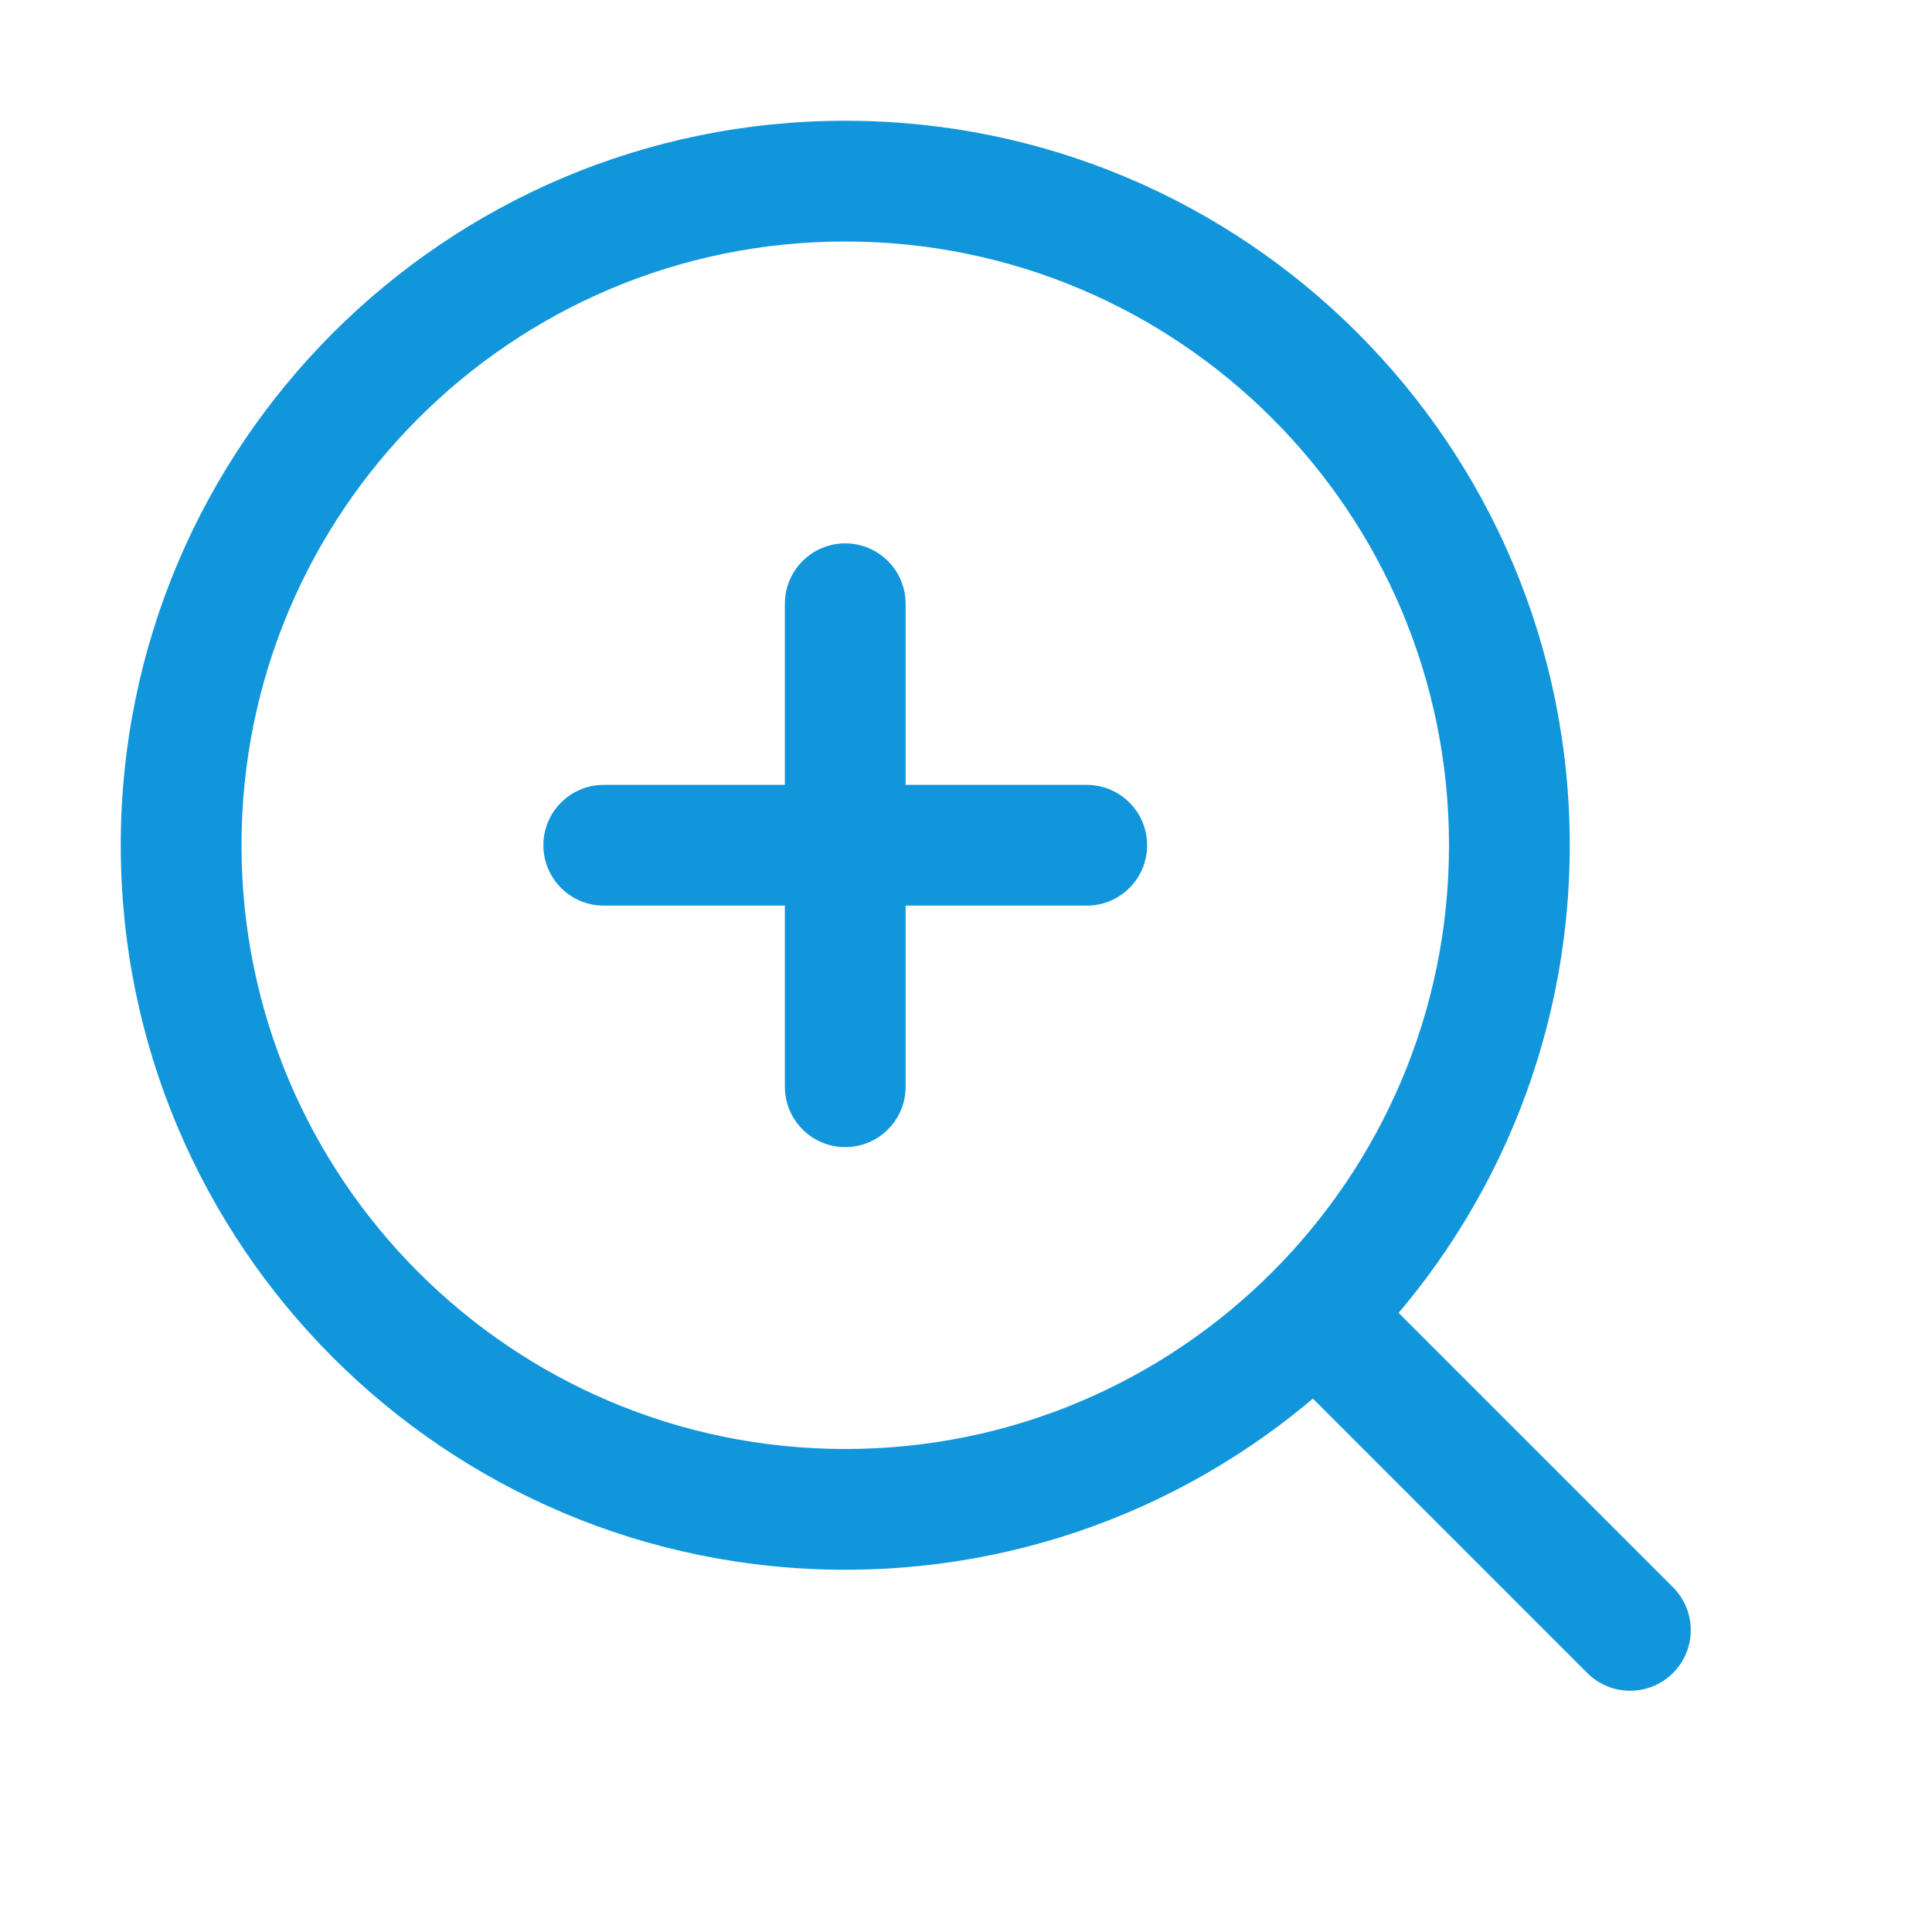
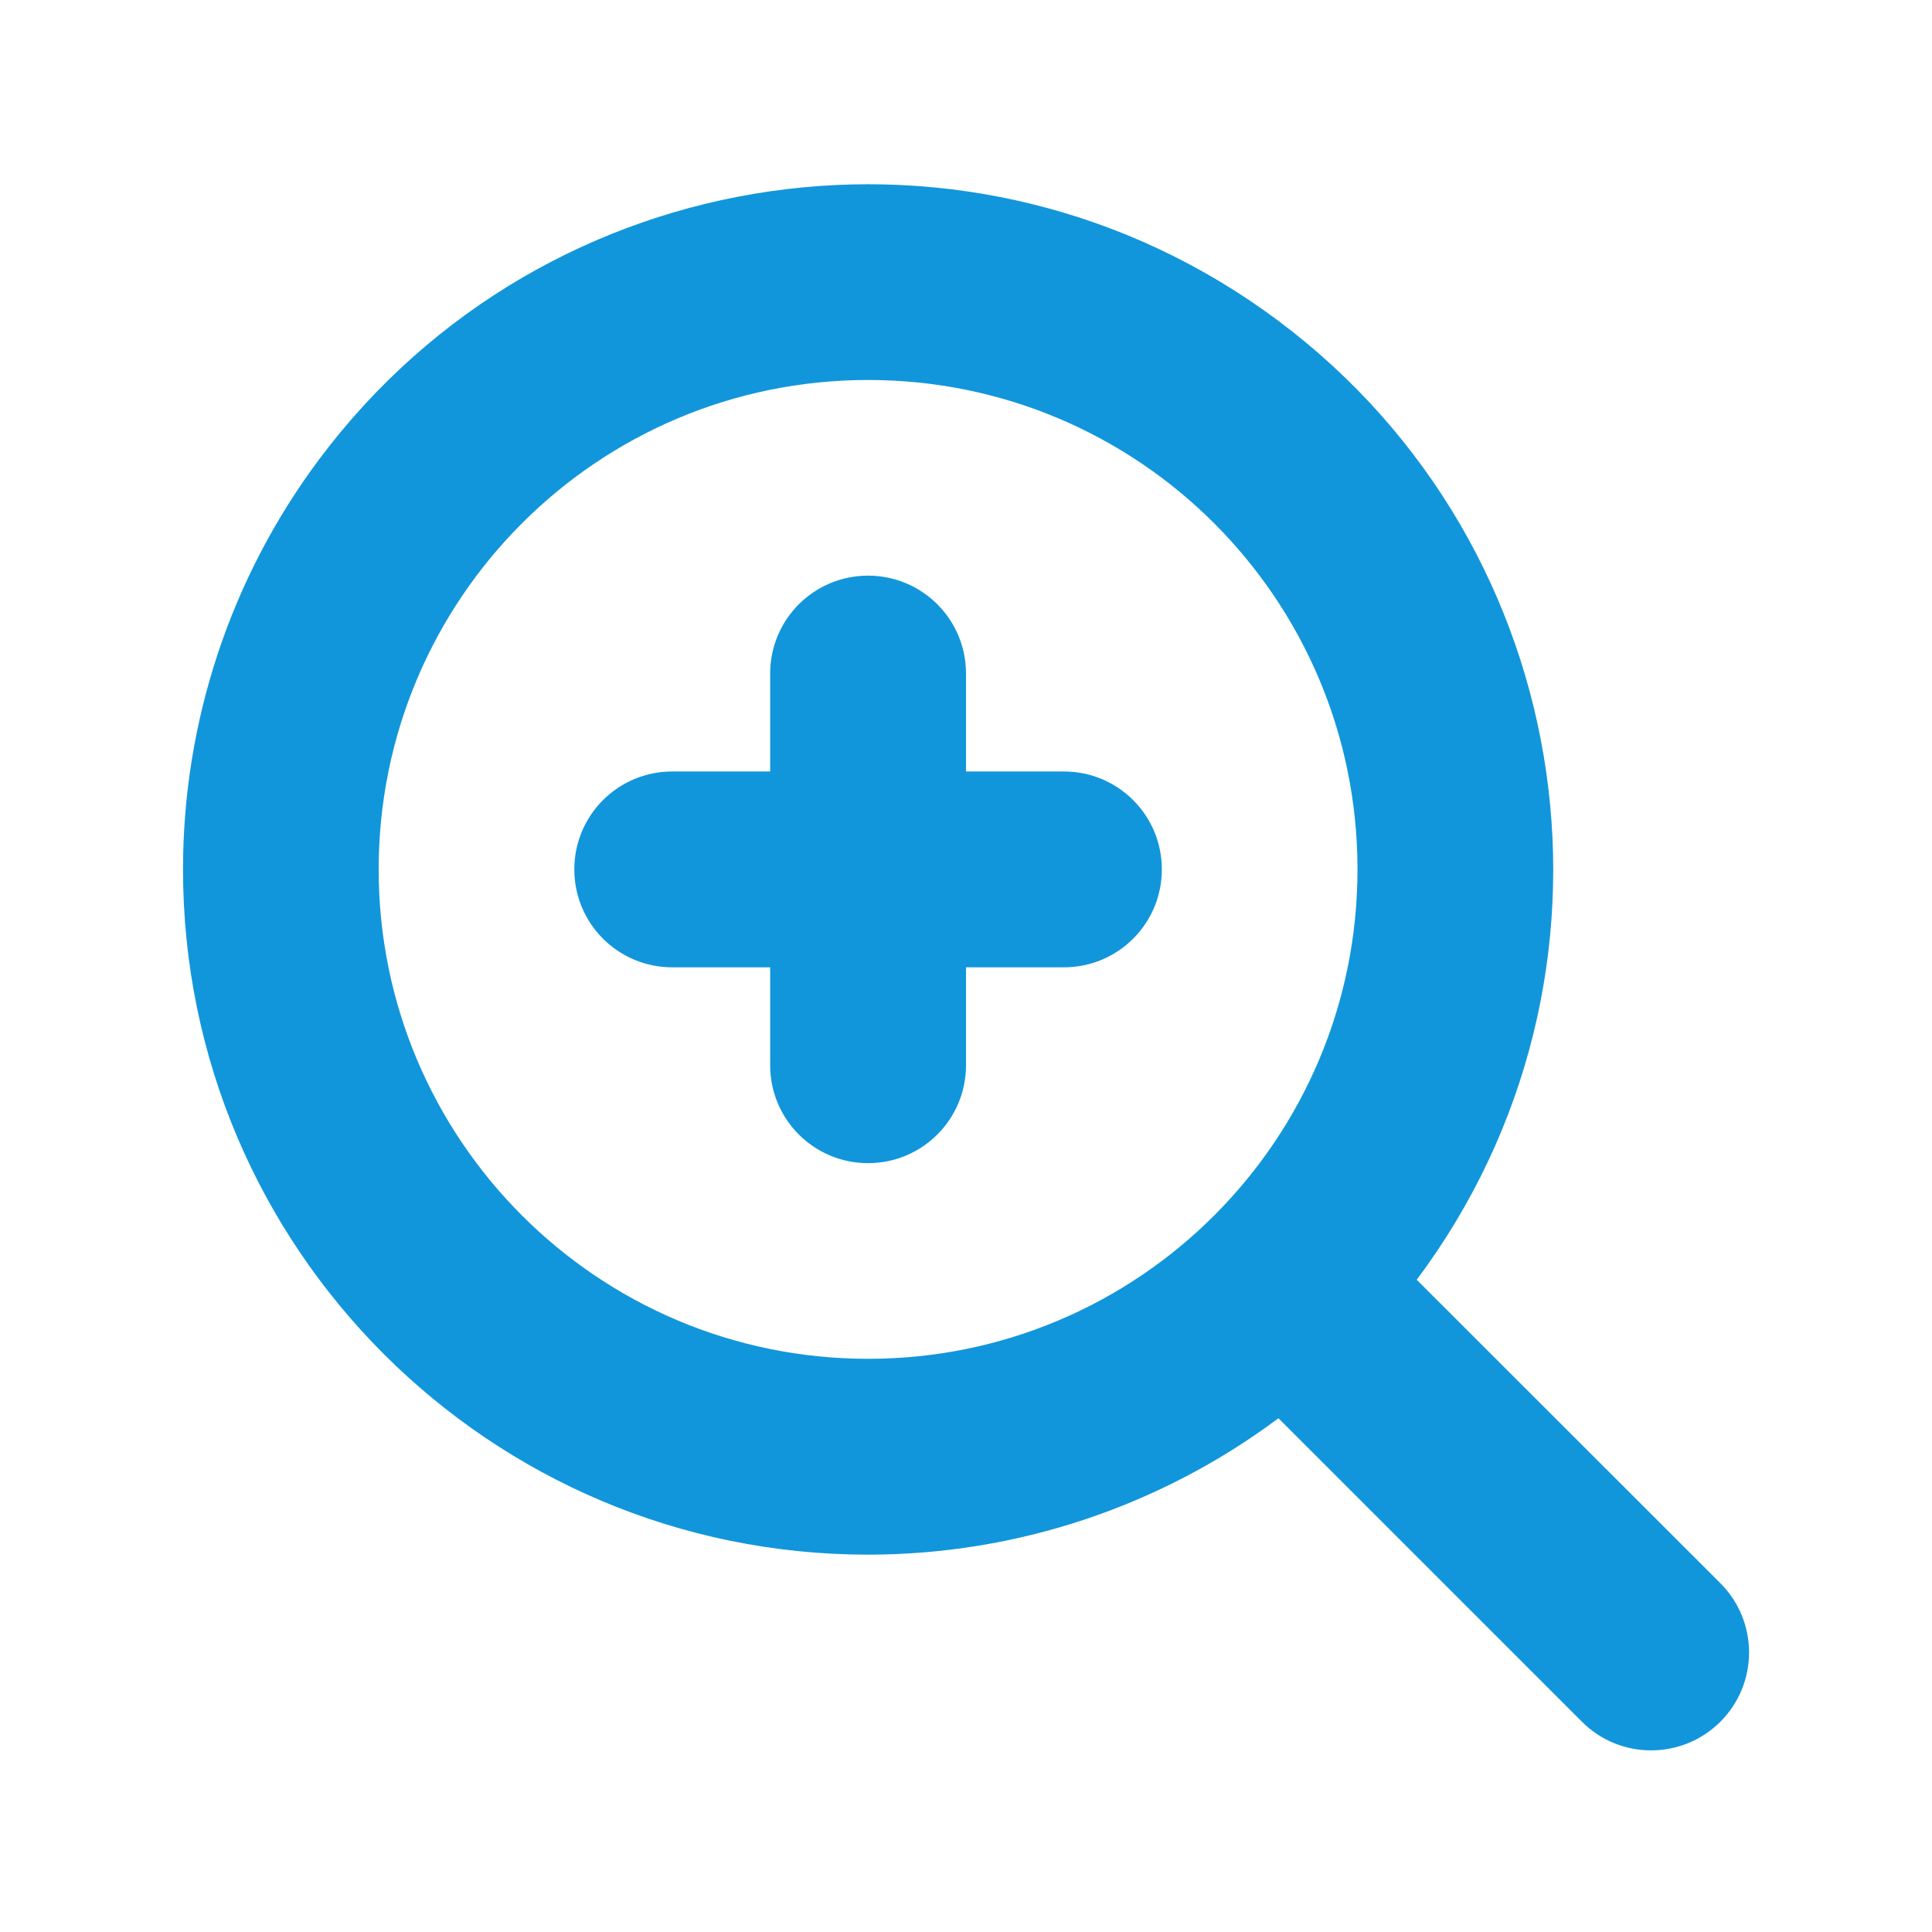
- <svg xmlns="http://www.w3.org/2000/svg" t="1555466619661" class="icon" style="" viewBox="0 0 1024 1024" version="1.1" p-id="1669" width="200" height="200">
+ <svg xmlns="http://www.w3.org/2000/svg" t="1555467315471" class="icon" style="" viewBox="0 0 1024 1024" version="1.1" p-id="1964" width="200" height="200">
  <defs>
    <style type="text/css" />
  </defs>
-   <path d="M768 448a320 320 0 1 0-320 320 320 320 0 0 0 320-320z m64 0A384 384 0 1 1 448 64a384 384 0 0 1 384 384z" p-id="1670" fill="#1296db" />
-   <path d="M681.28 726.72a32 32 0 0 1 45.44-45.44l160 160a32 32 0 0 1-45.44 45.44zM320 480a32 32 0 0 1 0-64h256a32 32 0 0 1 0 64z" p-id="1671" fill="#1296db" />
-   <path d="M480 576a32 32 0 0 1-64 0v-256a32 32 0 0 1 64 0z" p-id="1672" fill="#1296db" />
+   <path d="M911.9 839.2l-161-160.9C871 517.7 838.2 290.1 677.5 170s-388.2-87.3-508.3 73.4C122.3 306.1 97 382.4 97 460.8 97 661.4 259.6 824 460.1 824c78.4 0 154.7-25.4 217.5-72.3l160.8 160.8c20.2 20.3 53.1 20.3 73.4 0.1 20.3-20.3 20.3-53.1 0.1-73.4zM408.2 408.9h-51.9c-28.7 0-51.9 23.2-51.9 51.9s23.2 51.9 51.9 51.9h51.9v51.9c0 28.7 23.2 51.9 51.9 51.9s51.9-23.2 51.9-51.9v-51.9h51.9c28.7 0 51.9-23.2 51.9-51.9s-23.2-51.9-51.9-51.9H512V357c0-28.7-23.2-51.9-51.9-51.9s-51.9 23.2-51.9 51.9v51.9z m51.9 311.3c-143.3 0-259.4-116.1-259.4-259.4s116.1-259.4 259.4-259.4 259.4 116.1 259.4 259.4-116.1 259.4-259.4 259.4z" p-id="1965" fill="#1296db" />
</svg>
